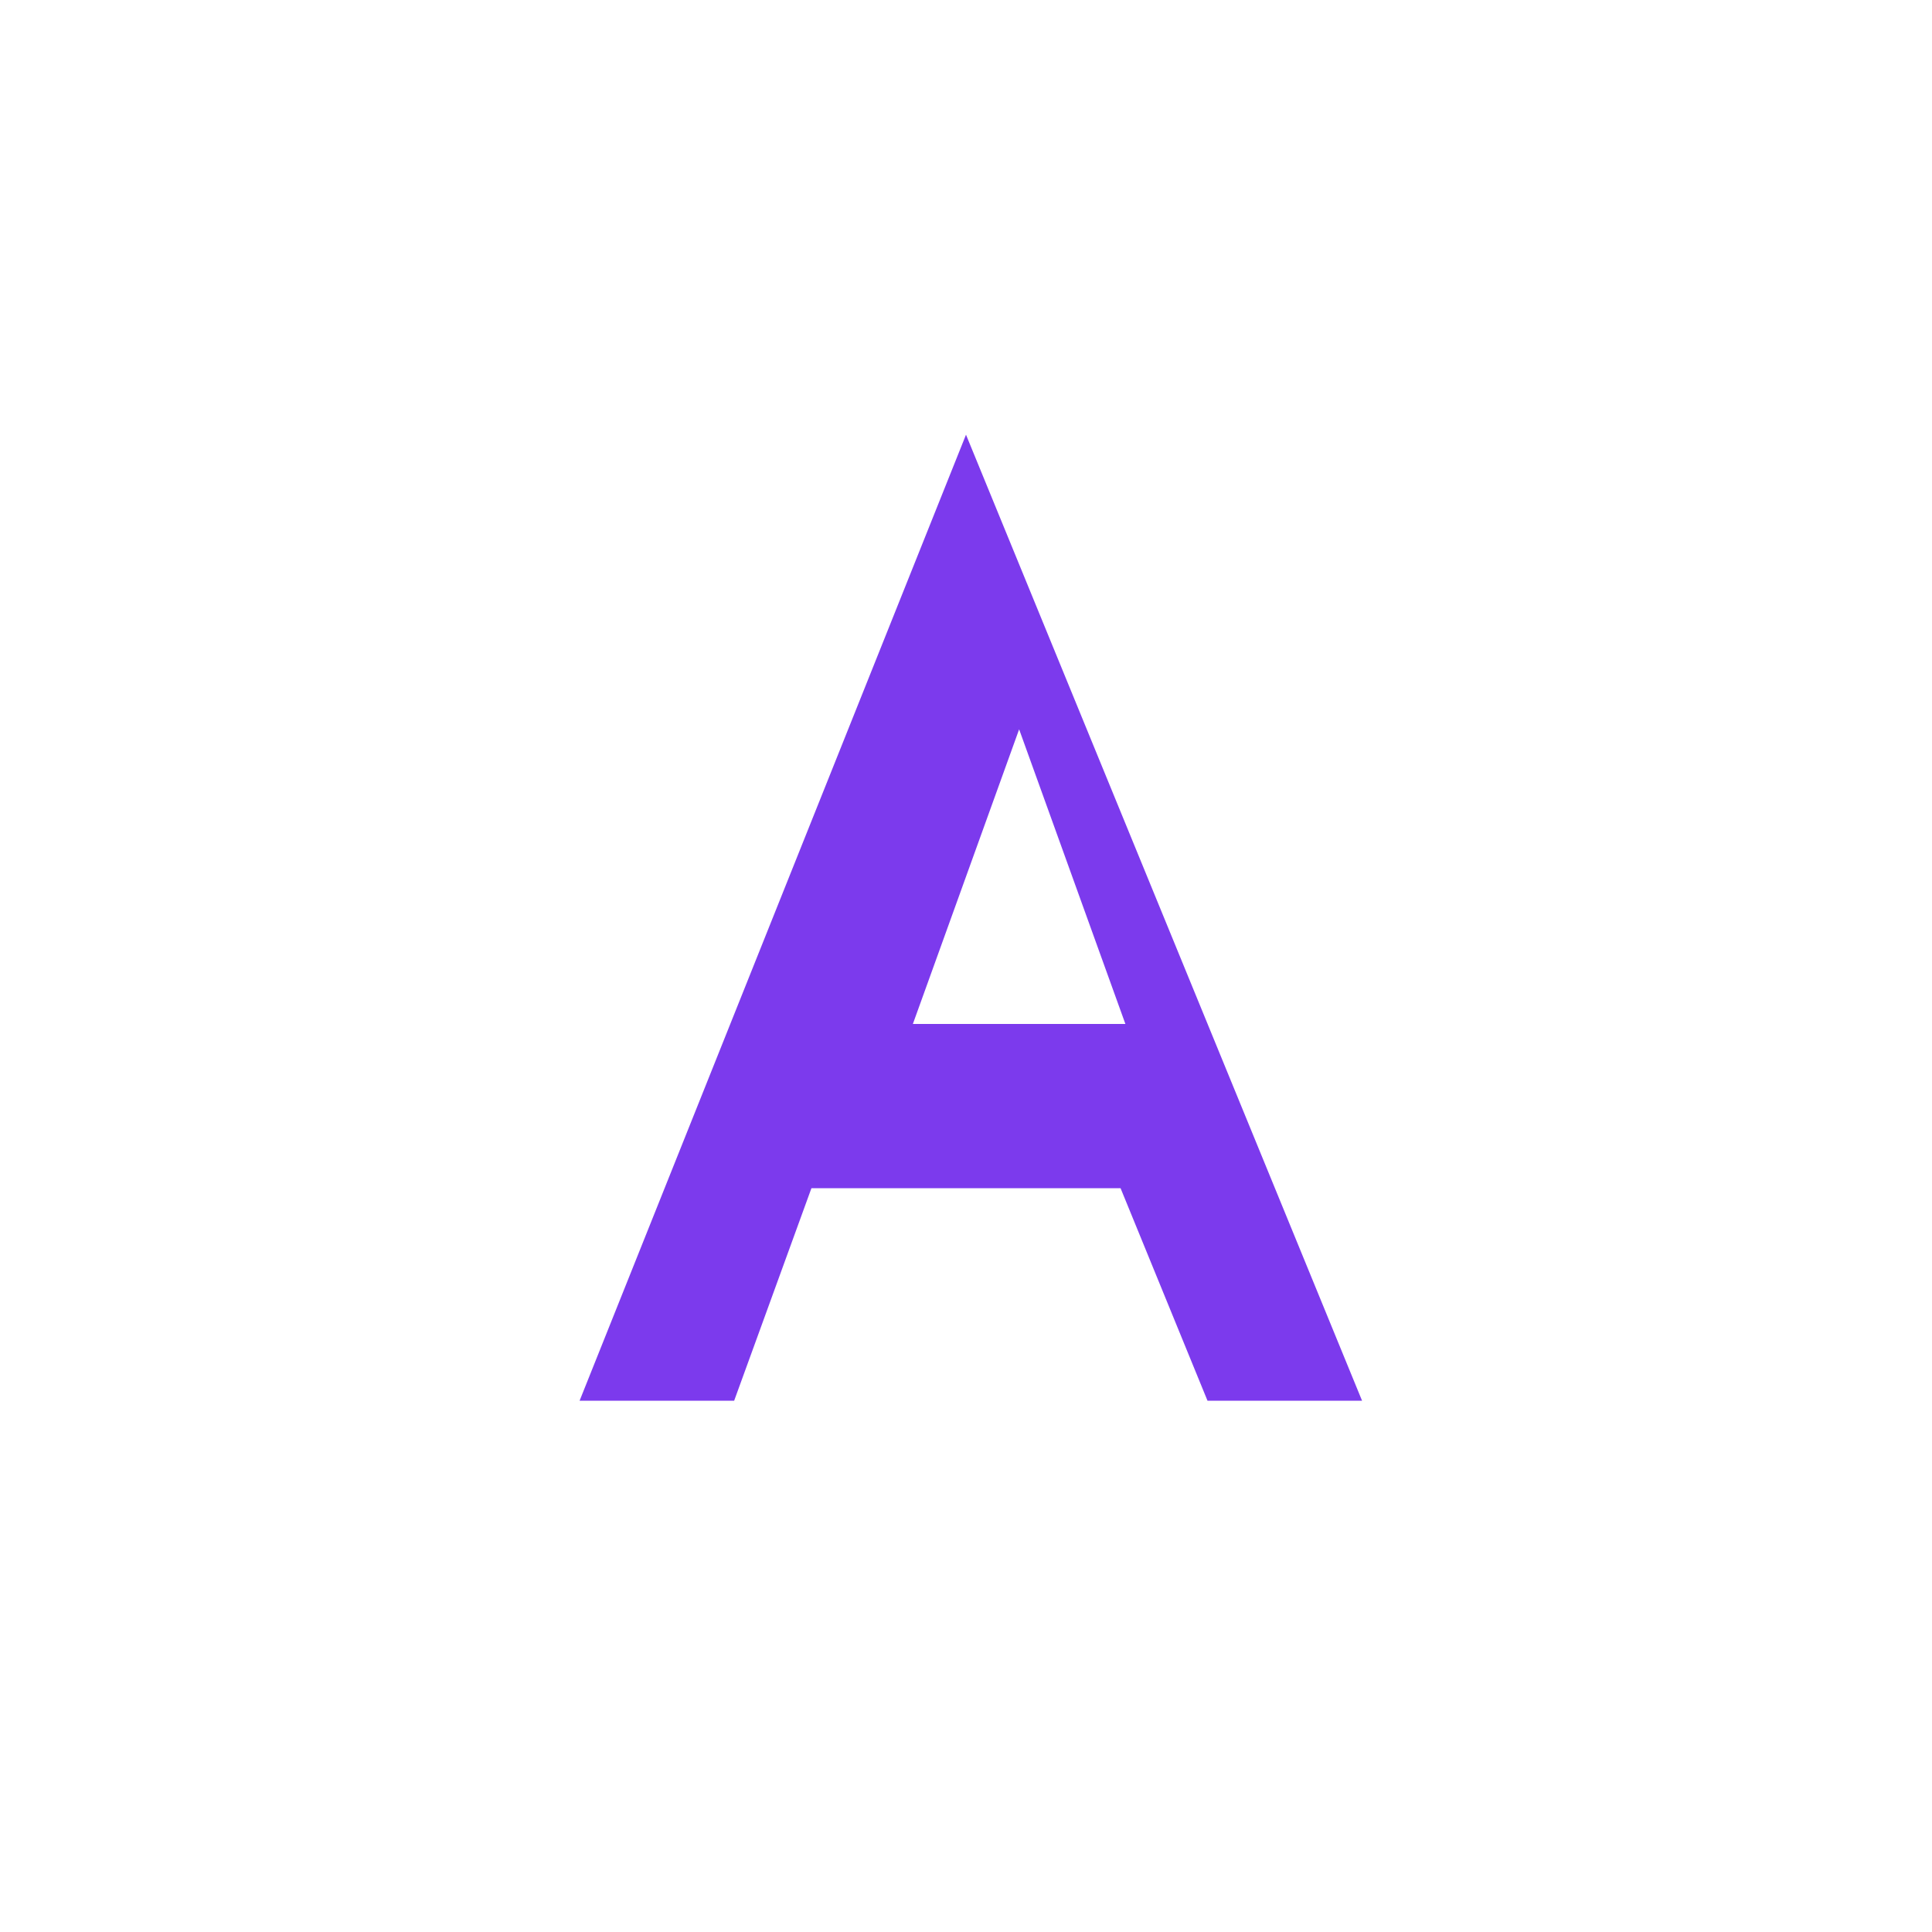
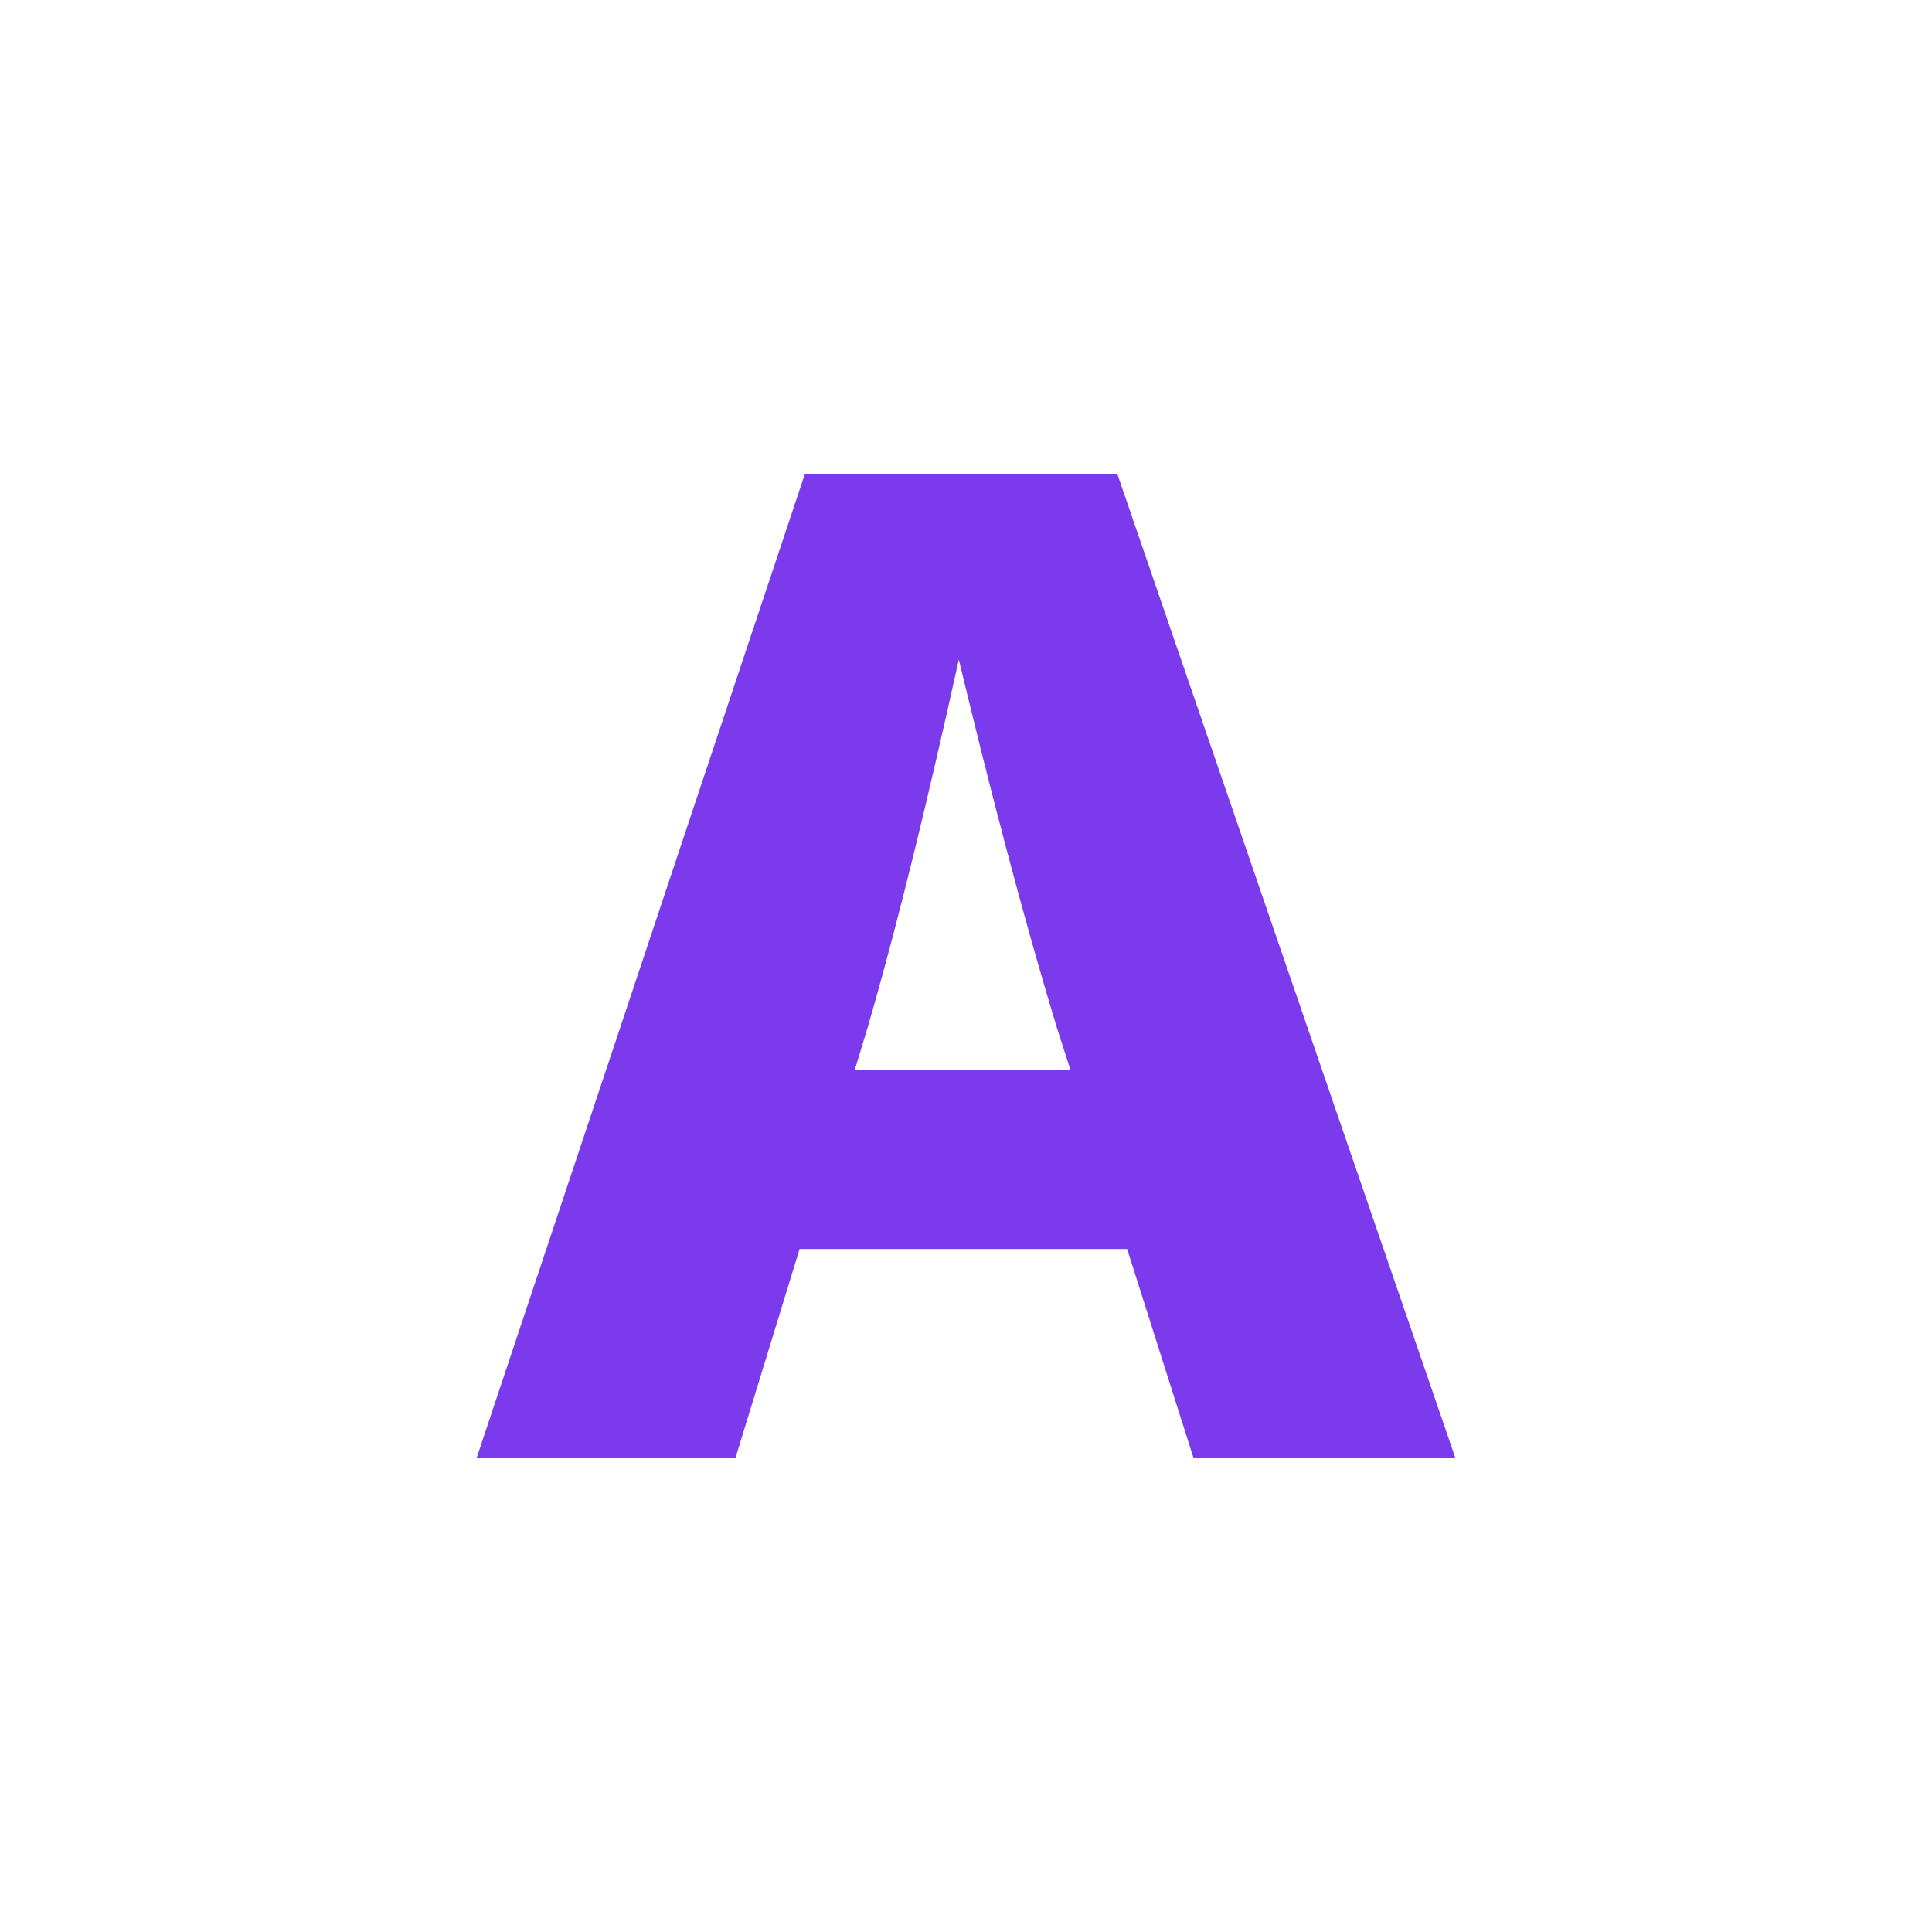
<svg xmlns="http://www.w3.org/2000/svg" viewBox="0 0 40 40" width="40" height="40" role="img" aria-label="AIsle">
-   <path fill="#7c3aed" d="M20 9 12 29h3.2l1.6-4.4h6.4L25 29h3.2L20 9Zm-1.1 12.2 2.2-6.1 2.2 6.1h-4.4Z" />
+   <text x="50%" y="50%" text-anchor="middle" dominant-baseline="central" font-family="ui-sans-serif, system-ui, -apple-system, Segoe UI, sans-serif" font-size="28" font-weight="800" fill="#7c3aed">A</text>
</svg>
